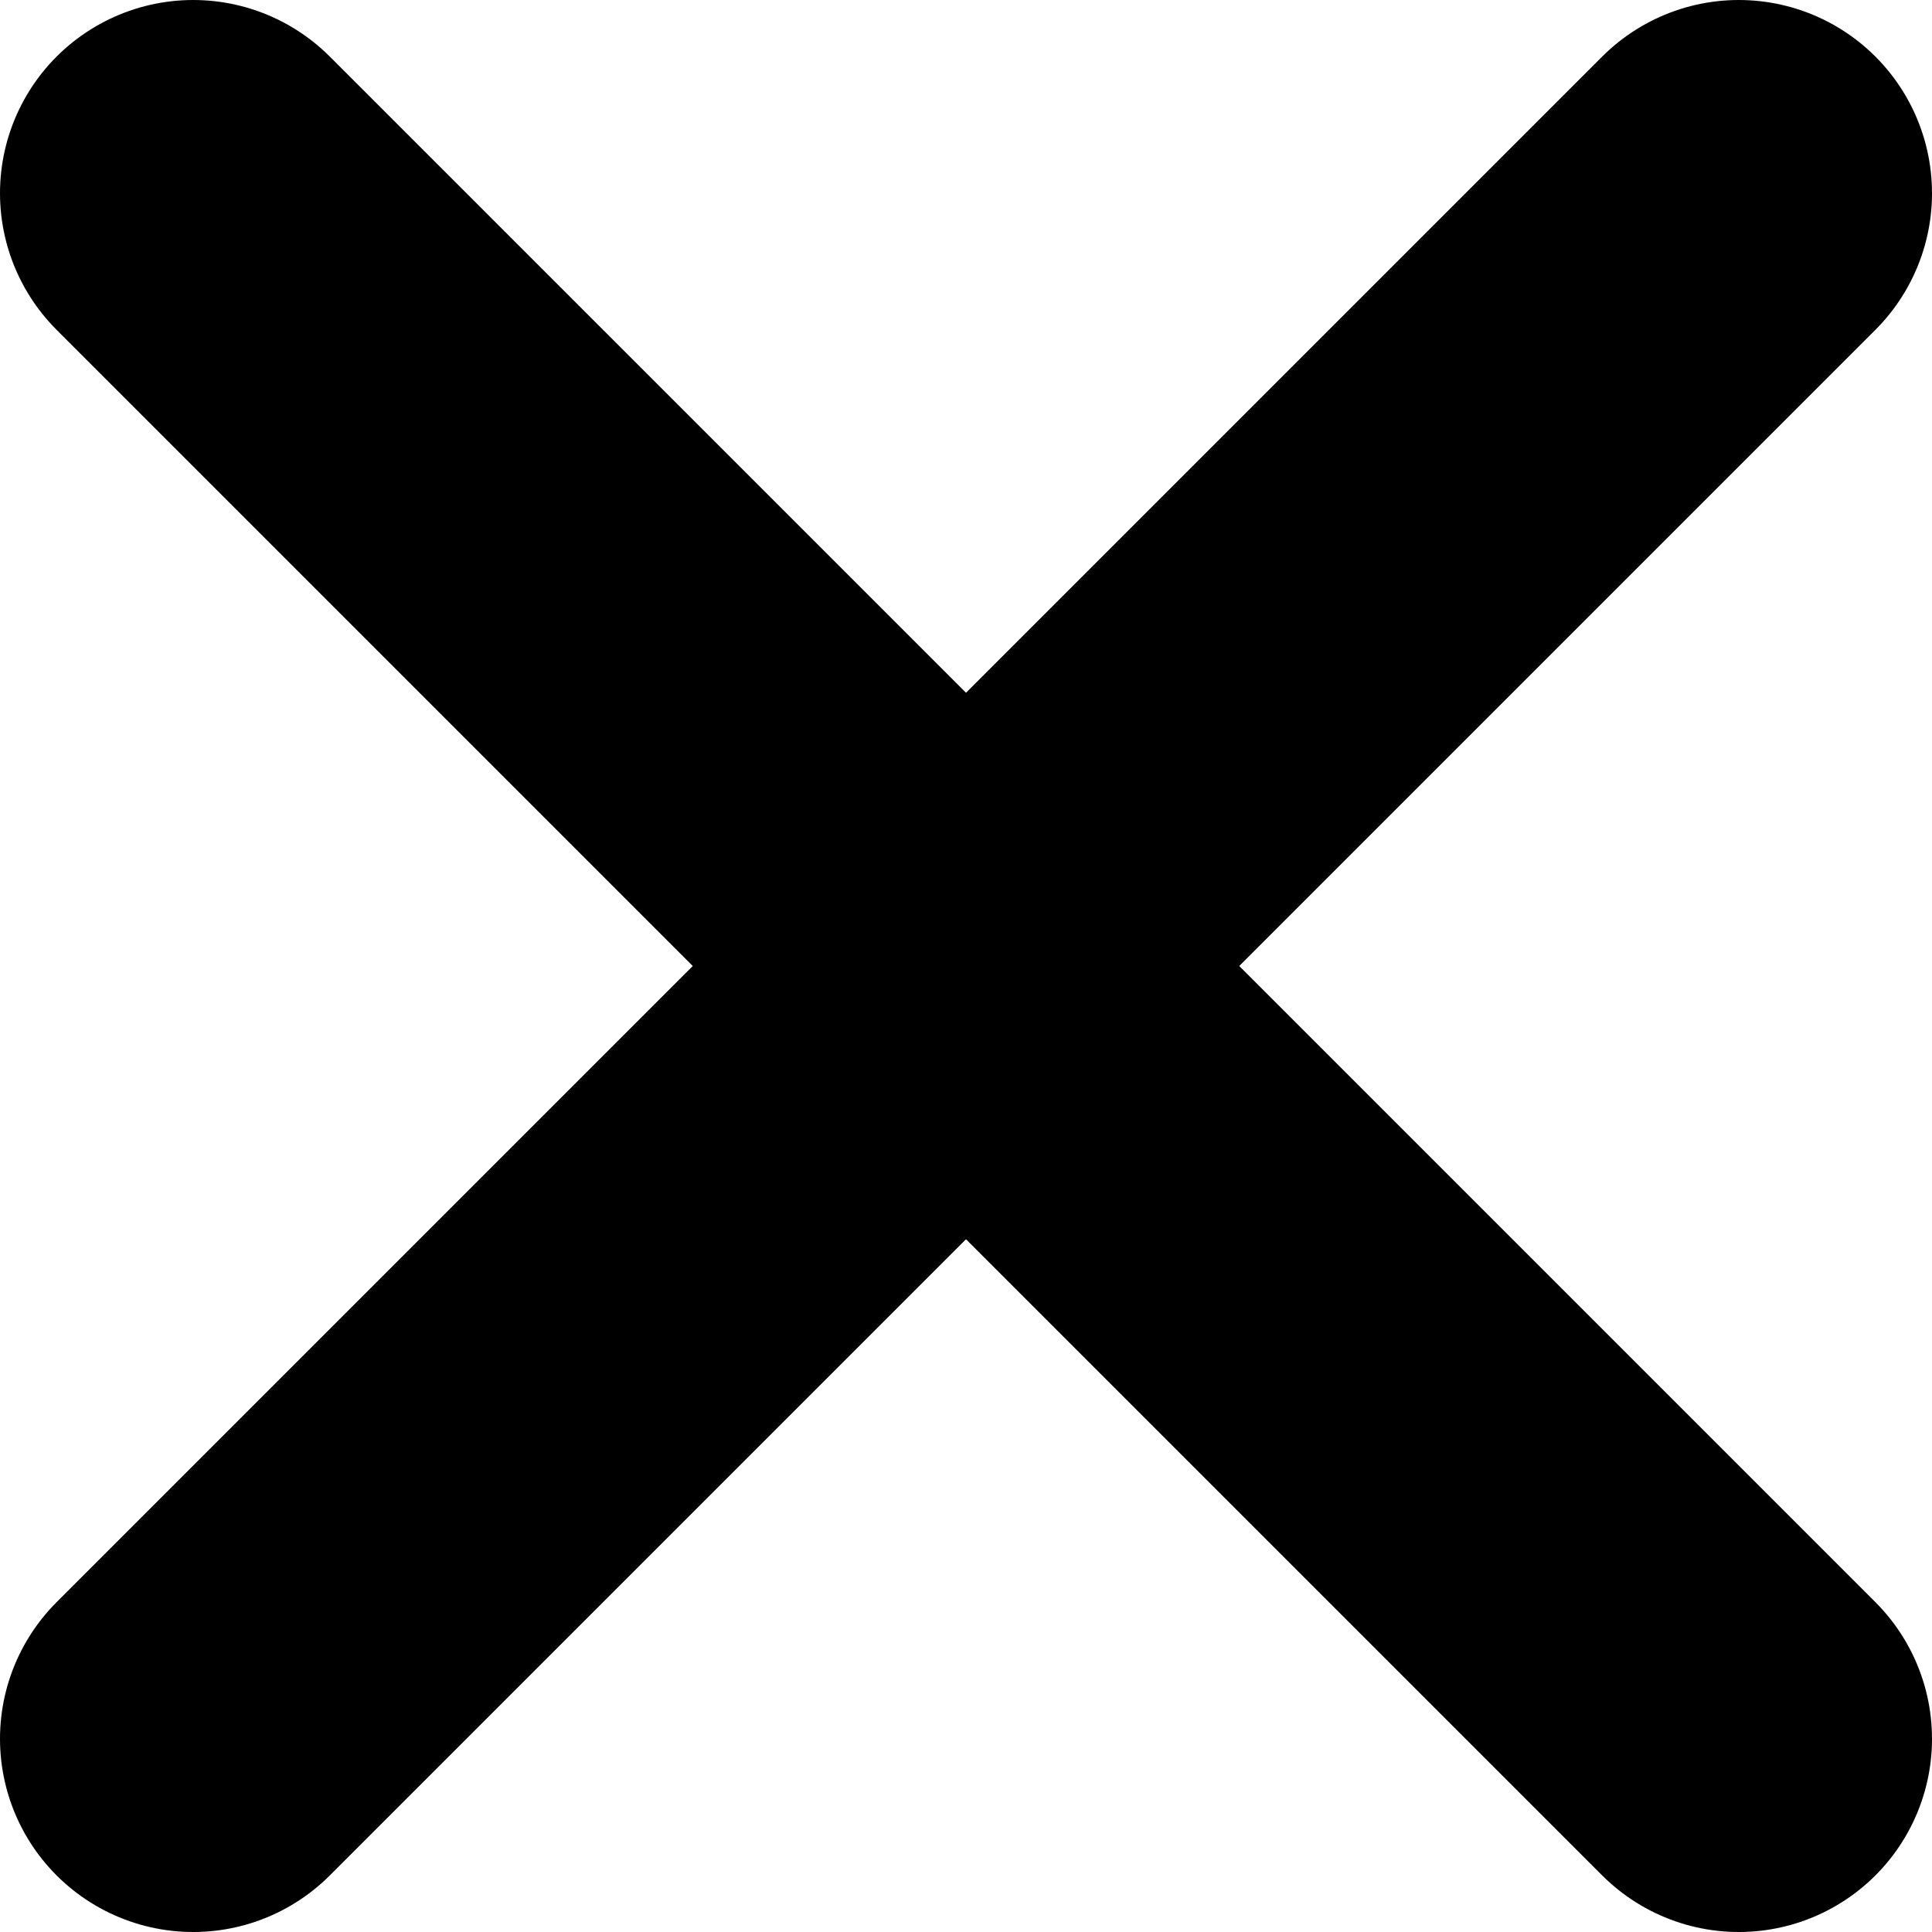
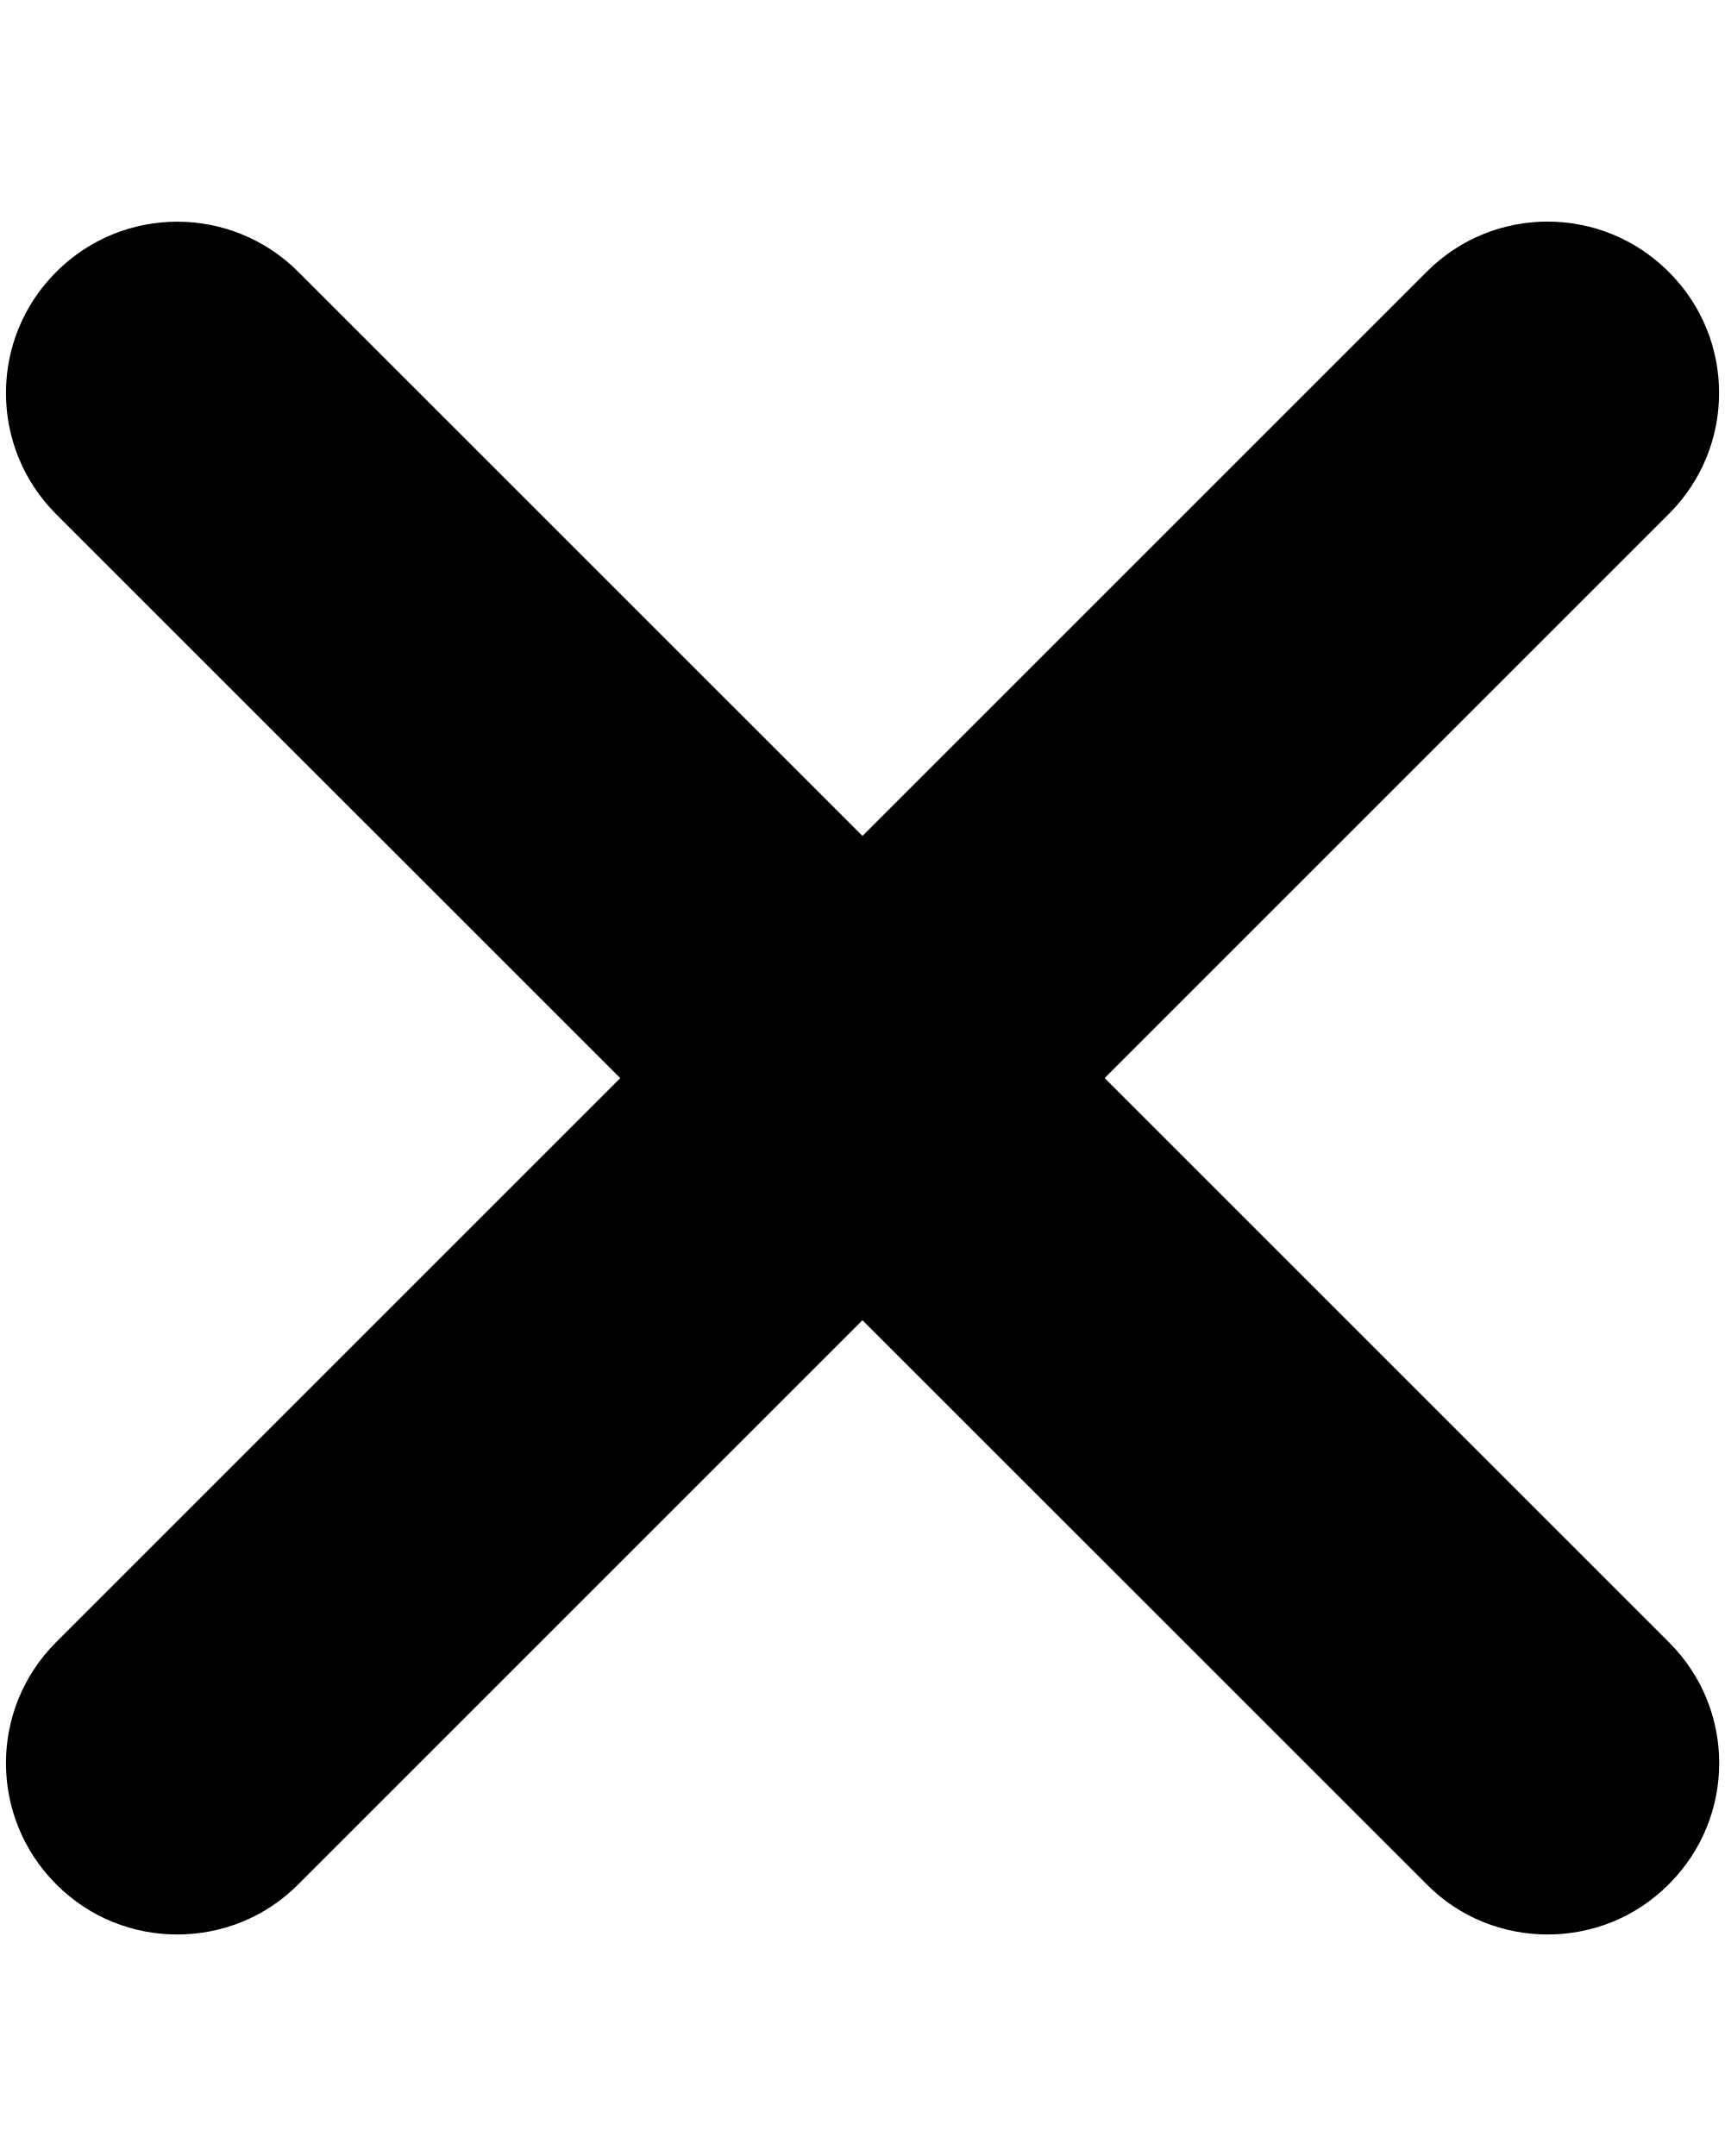
- <svg xmlns="http://www.w3.org/2000/svg" version="1.1" id="Layer_1" x="0px" y="0px" width="10px" height="10px" viewBox="0 0 10 10" enable-background="new 0 0 10 10" xml:space="preserve">
-   <line fill="none" stroke="#000000" stroke-width="2" stroke-linecap="round" stroke-linejoin="round" stroke-miterlimit="10" x1="1" y1="9" x2="9" y2="1" />
-   <line fill="none" stroke="#000000" stroke-width="2" stroke-linecap="round" stroke-linejoin="round" stroke-miterlimit="10" x1="9" y1="9" x2="1" y2="1" />
+ <svg xmlns="http://www.w3.org/2000/svg" version="1.1" id="Layer_1" x="0px" y="0px" width="16px" height="20px" viewBox="0 0 16 20" enable-background="new 0 0 16 20" xml:space="preserve">
+   <g>
+     <path d="M1.644,17.945c-0.406,0-0.813-0.153-1.123-0.466c-0.621-0.621-0.621-1.626,0-2.246L13.232,2.522   c0.619-0.622,1.625-0.622,2.246,0c0.623,0.62,0.623,1.626,0,2.247L2.768,17.479C2.457,17.792,2.049,17.945,1.644,17.945z" />
+     <path d="M14.355,17.945c-0.406,0-0.814-0.153-1.123-0.466L0.521,4.77c-0.621-0.621-0.621-1.627,0-2.247   c0.62-0.622,1.626-0.622,2.247,0l12.711,12.71c0.623,0.62,0.623,1.625,0,2.246C15.168,17.792,14.762,17.945,14.355,17.945z" />
+   </g>
</svg>
